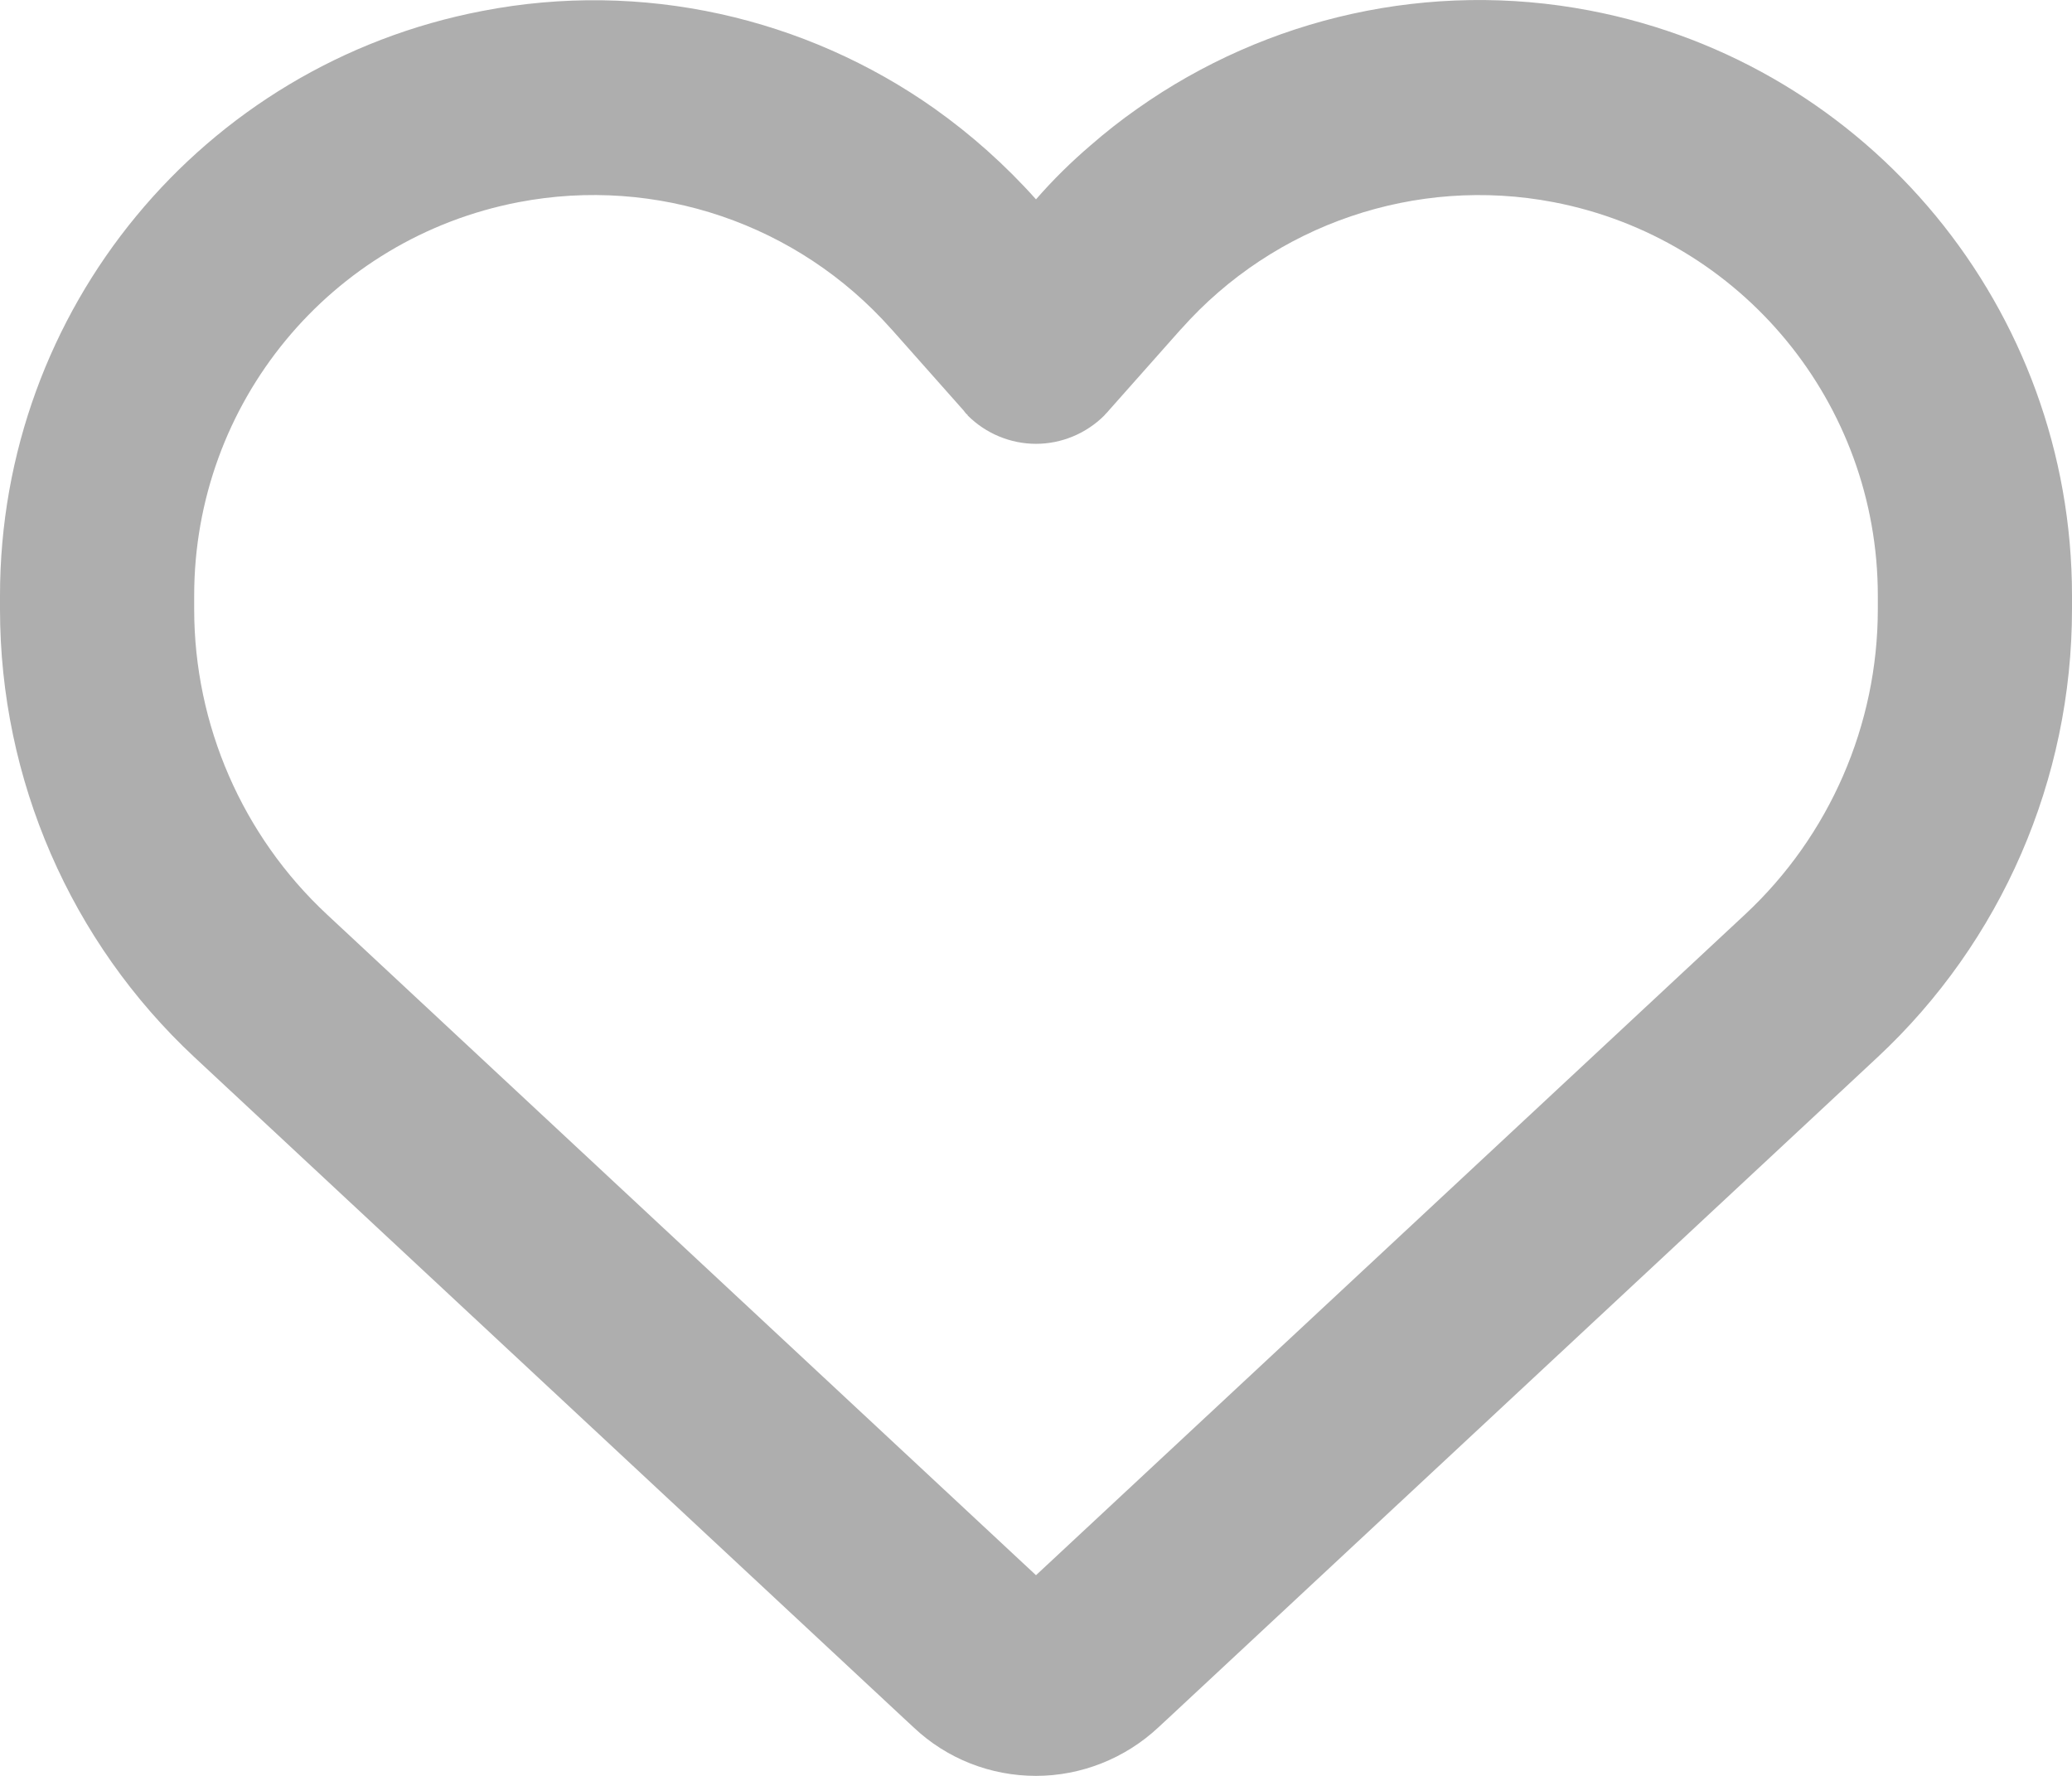
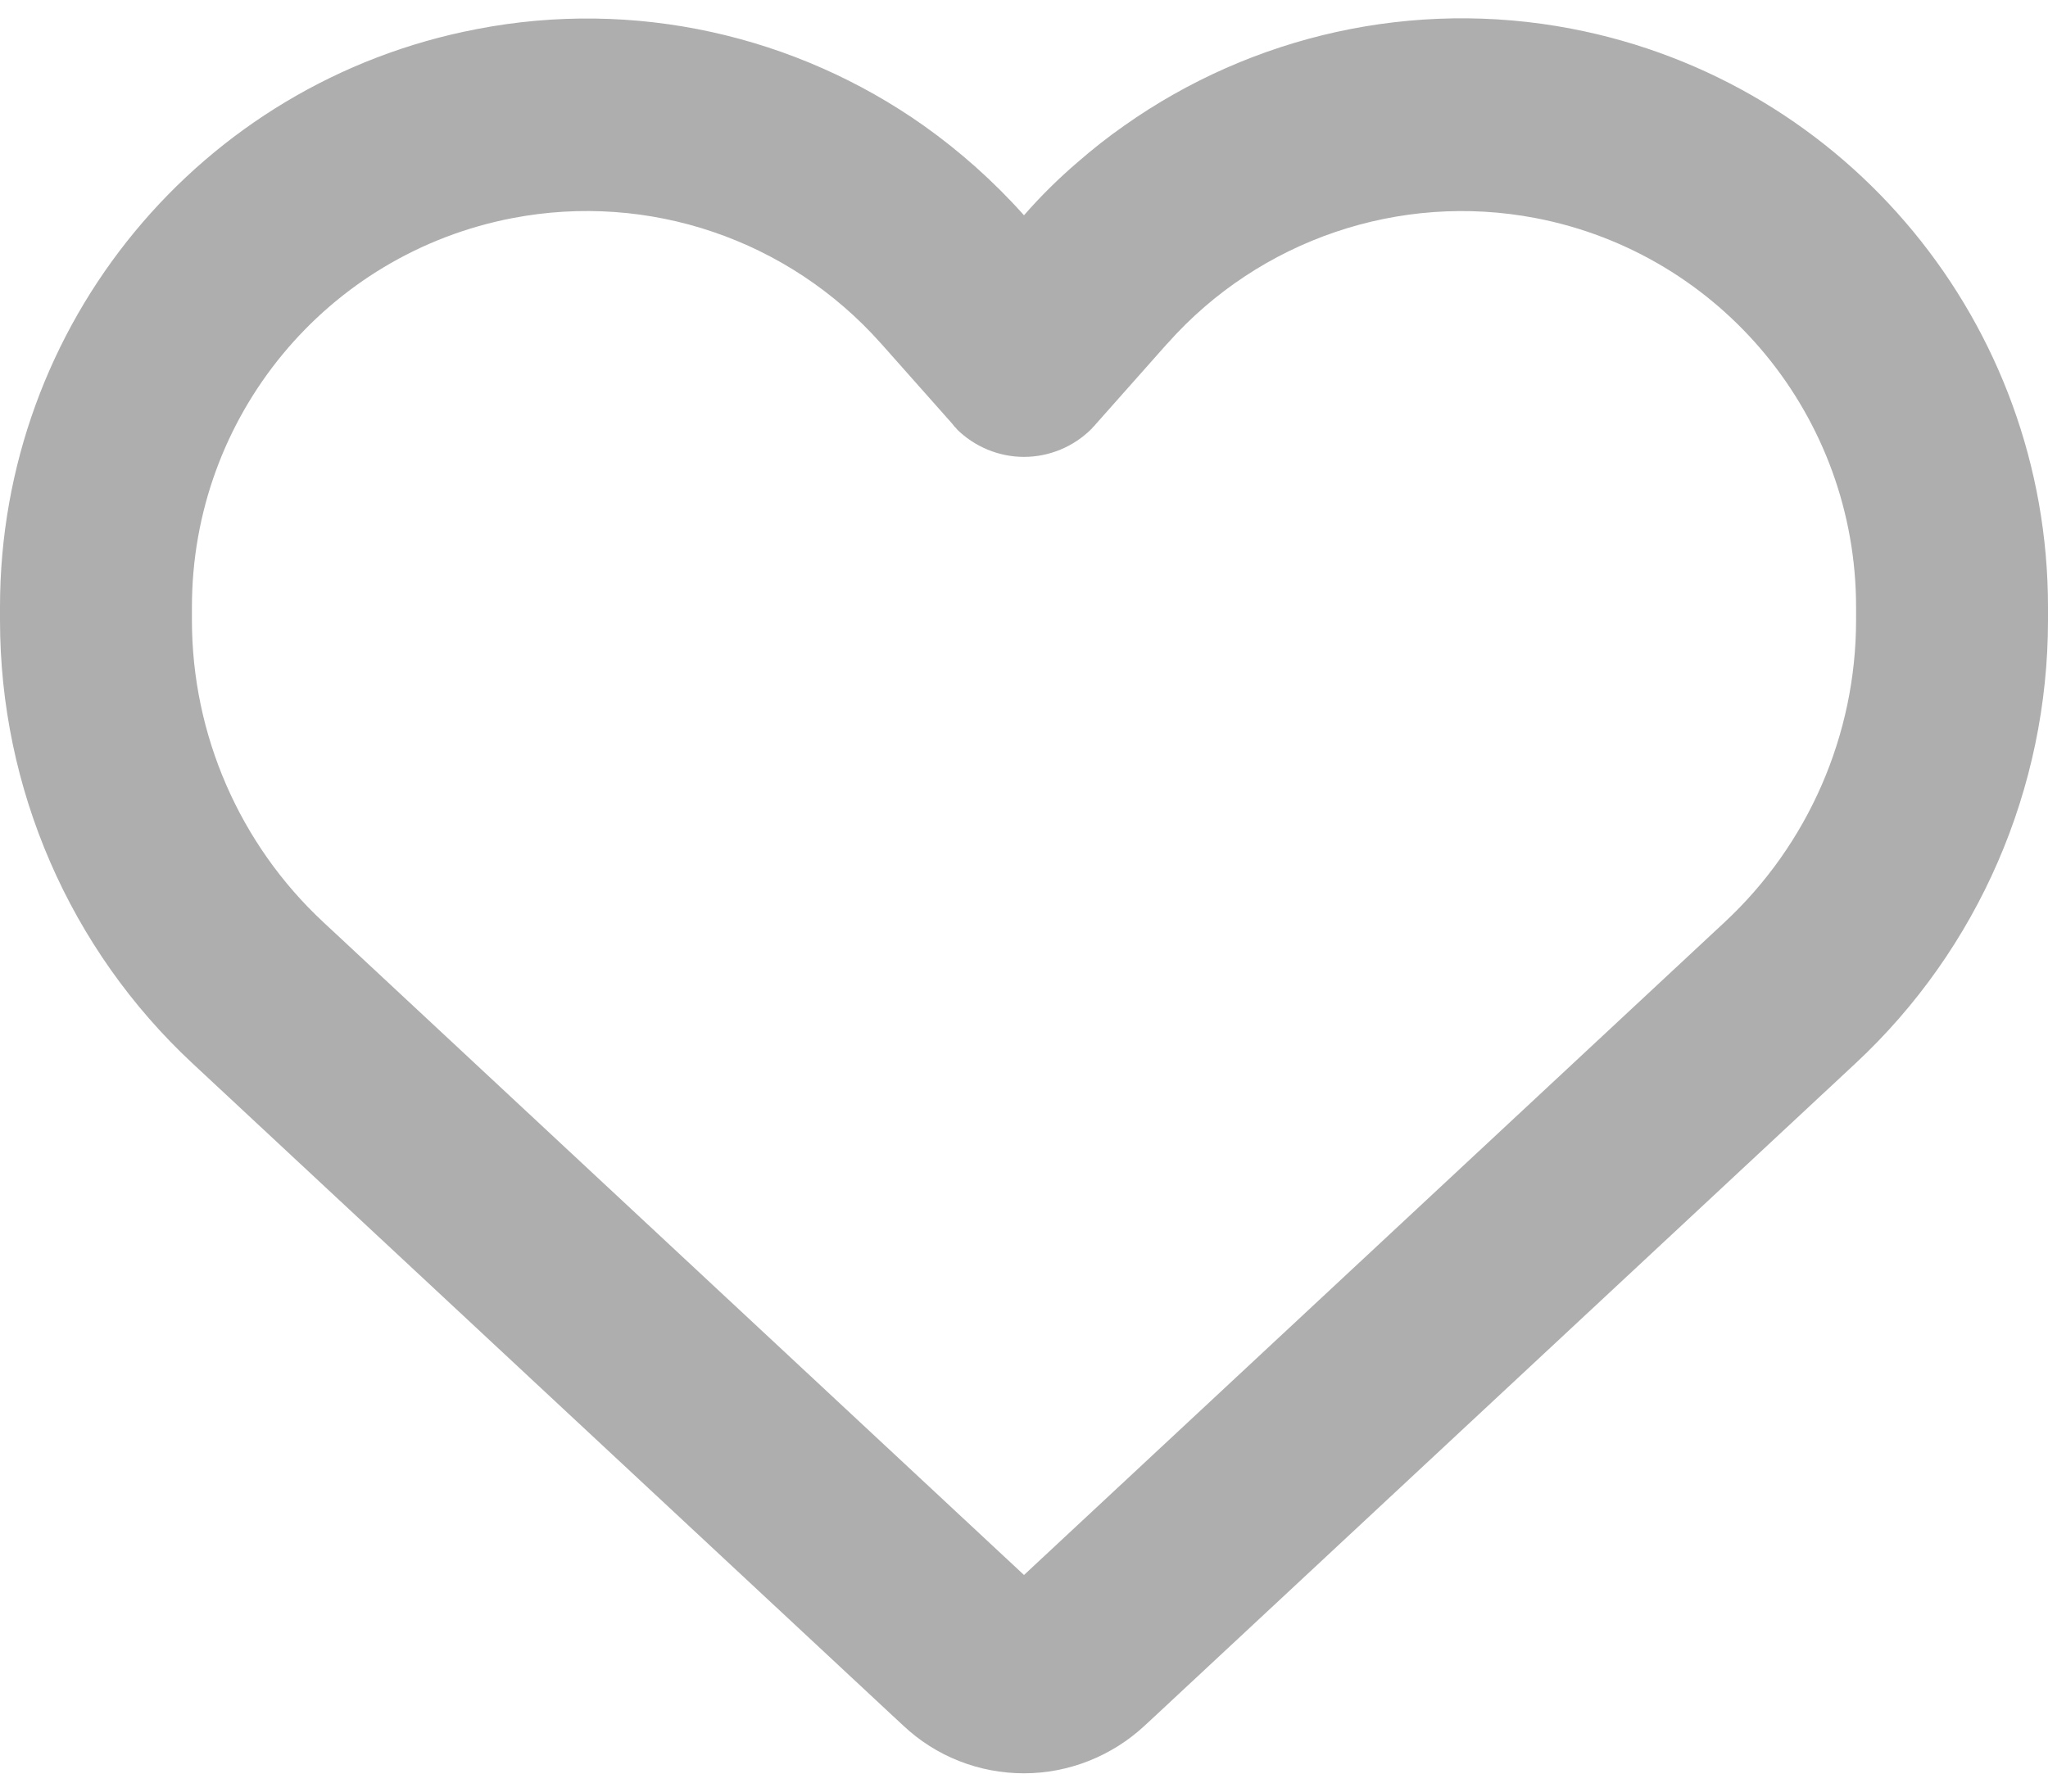
- <svg xmlns="http://www.w3.org/2000/svg" width="14" height="12" viewBox="0 0 14 12" fill="none">
+ <svg xmlns="http://www.w3.org/2000/svg" width="16" height="14" viewBox="0 0 14 12" fill="none">
  <path d="M6.174 11.673L6.106 11.61L1.315 7.145C0.476 6.363 0 5.266 0 4.116V4.025C0 2.093 1.367 0.436 3.259 0.074C4.337 -0.135 5.439 0.115 6.316 0.735C6.562 0.91 6.792 1.114 7 1.347C7.115 1.215 7.238 1.094 7.369 0.982C7.47 0.894 7.574 0.812 7.684 0.735C8.561 0.115 9.663 -0.135 10.741 0.071C12.633 0.433 14 2.093 14 4.025V4.116C14 5.266 13.524 6.363 12.685 7.145L7.894 11.61L7.826 11.673C7.602 11.882 7.306 12 7 12C6.694 12 6.398 11.885 6.174 11.673ZM6.538 2.804C6.527 2.796 6.519 2.785 6.511 2.774L6.024 2.225L6.021 2.222C5.389 1.511 4.435 1.188 3.505 1.366C2.231 1.61 1.312 2.724 1.312 4.025V4.116C1.312 4.898 1.638 5.647 2.209 6.179L7 10.644L11.791 6.179C12.362 5.647 12.688 4.898 12.688 4.116V4.025C12.688 2.727 11.769 1.61 10.497 1.366C9.568 1.188 8.611 1.514 7.982 2.222C7.982 2.222 7.982 2.222 7.979 2.225C7.976 2.228 7.979 2.225 7.976 2.228L7.489 2.777C7.481 2.788 7.47 2.796 7.462 2.807C7.339 2.93 7.172 2.999 7 2.999C6.828 2.999 6.661 2.93 6.538 2.807V2.804Z" fill="#AEAEAE" />
</svg>
